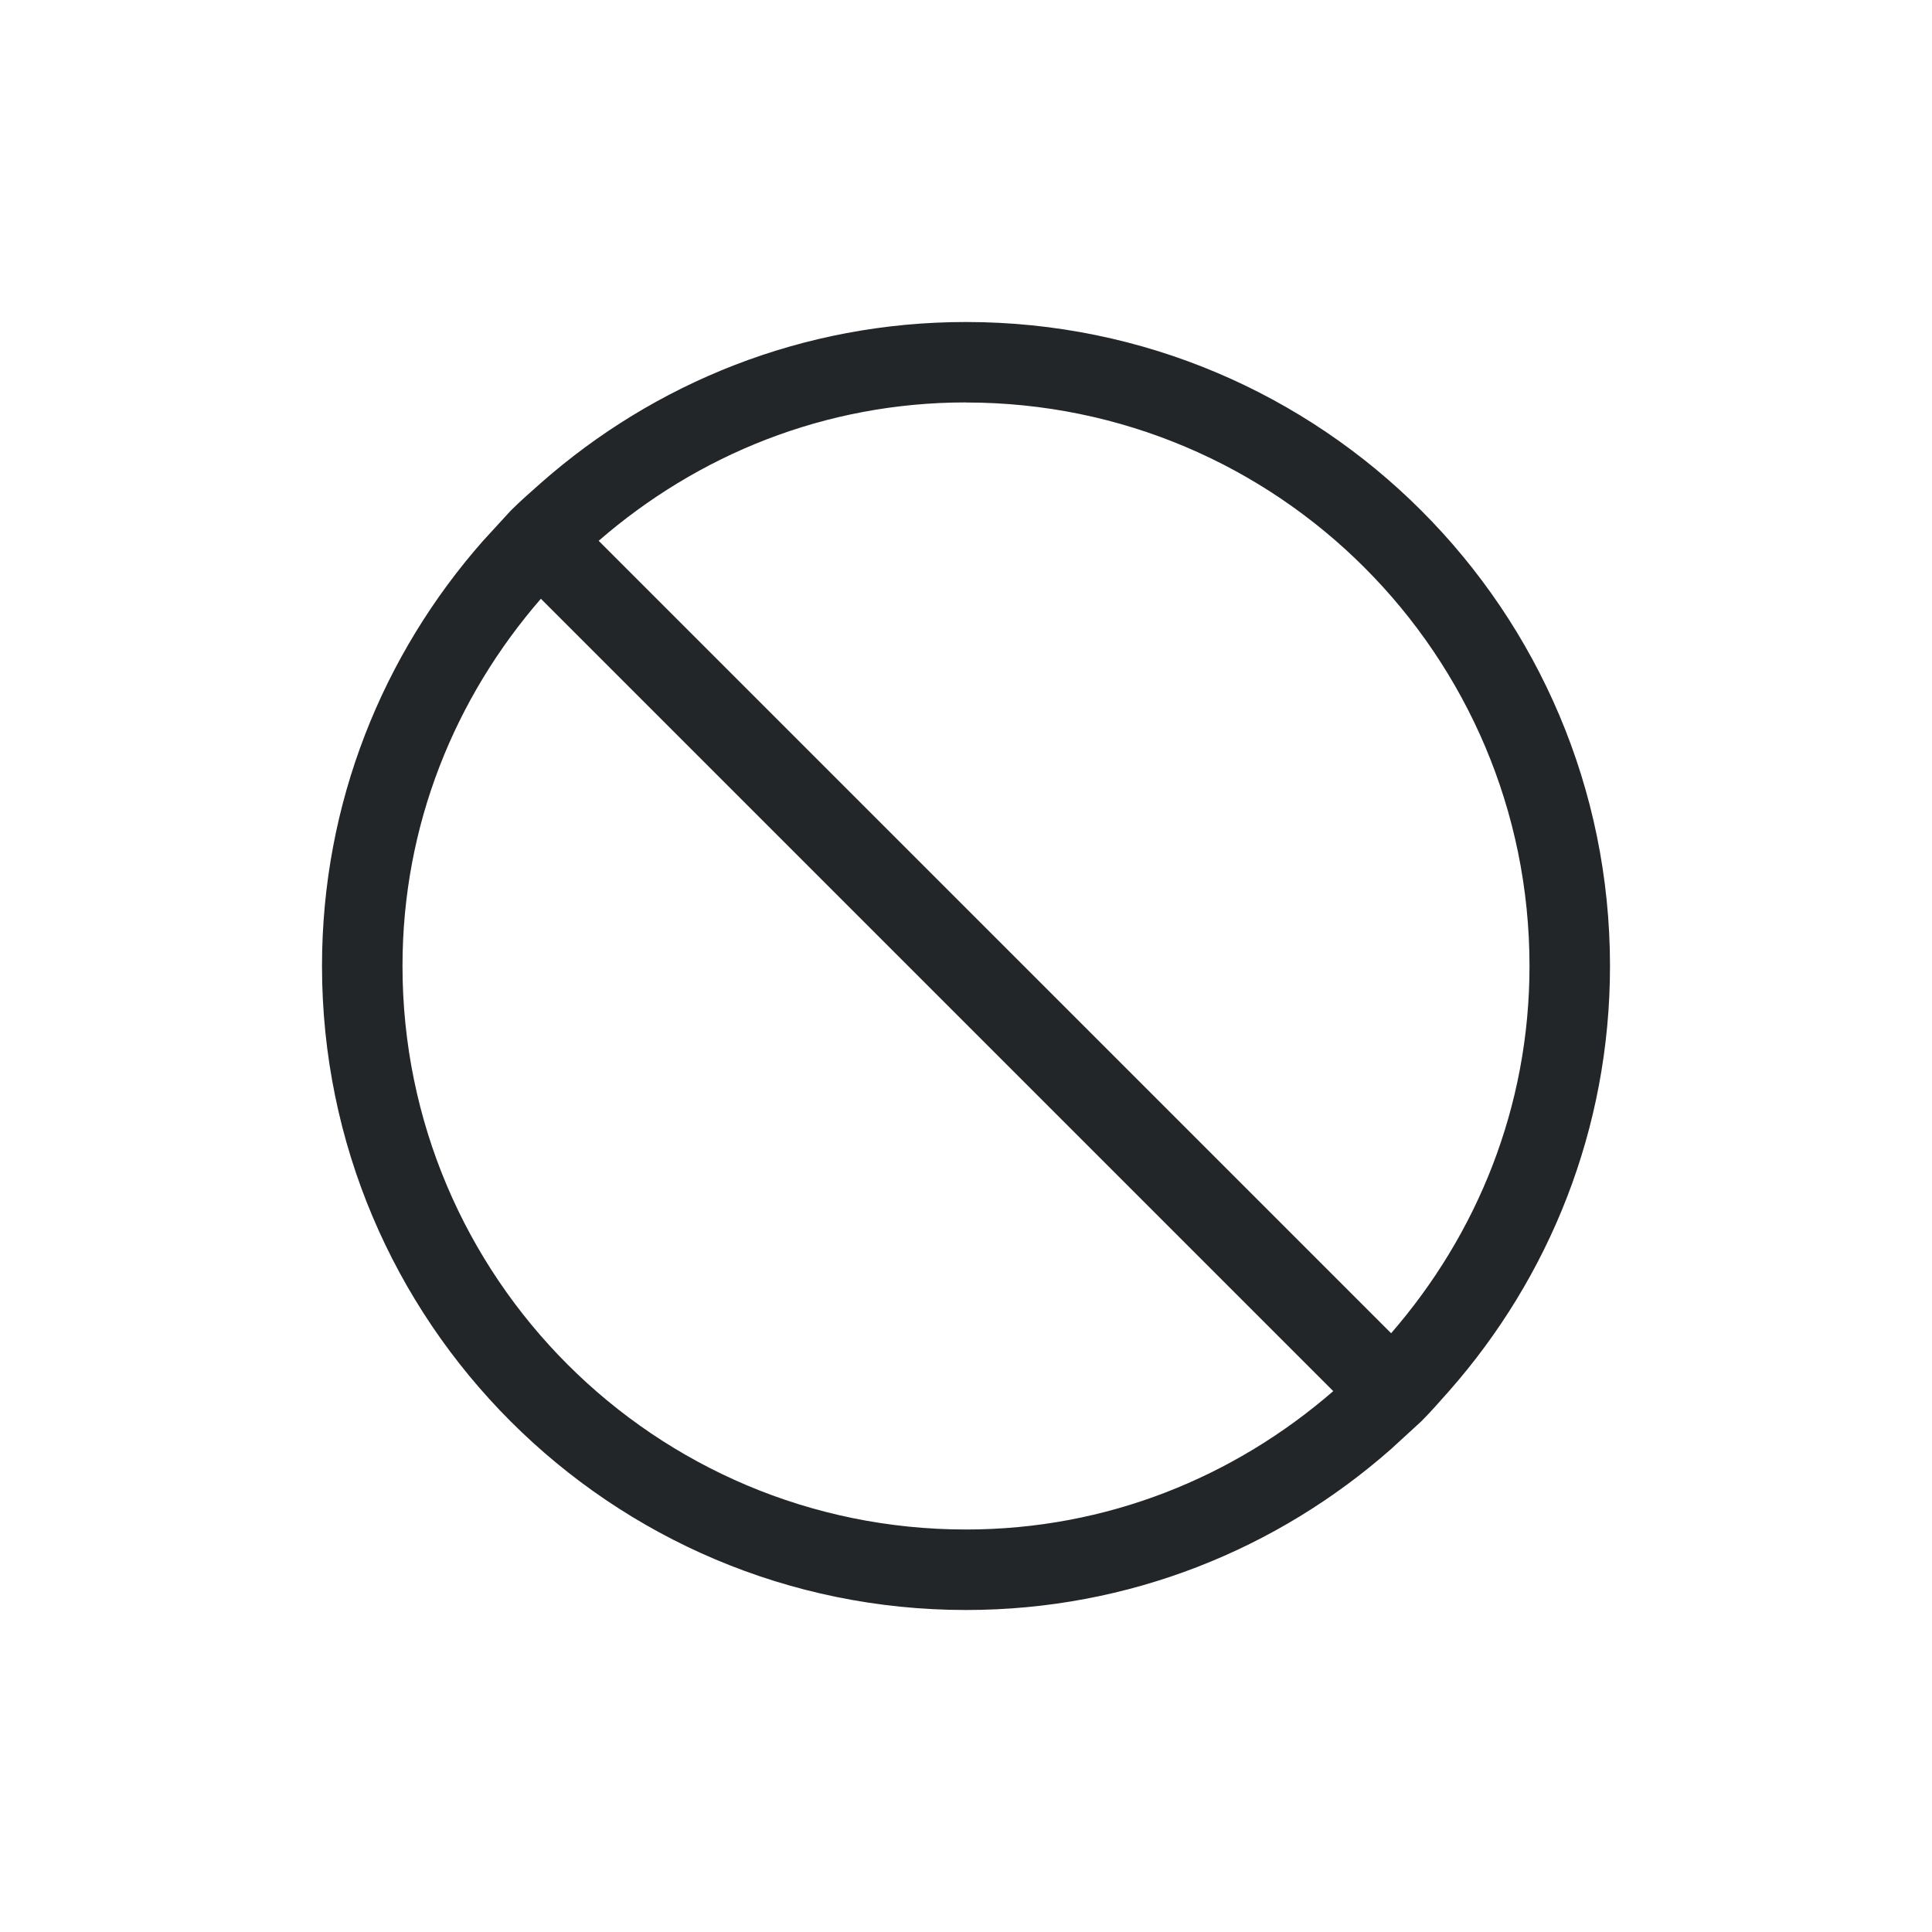
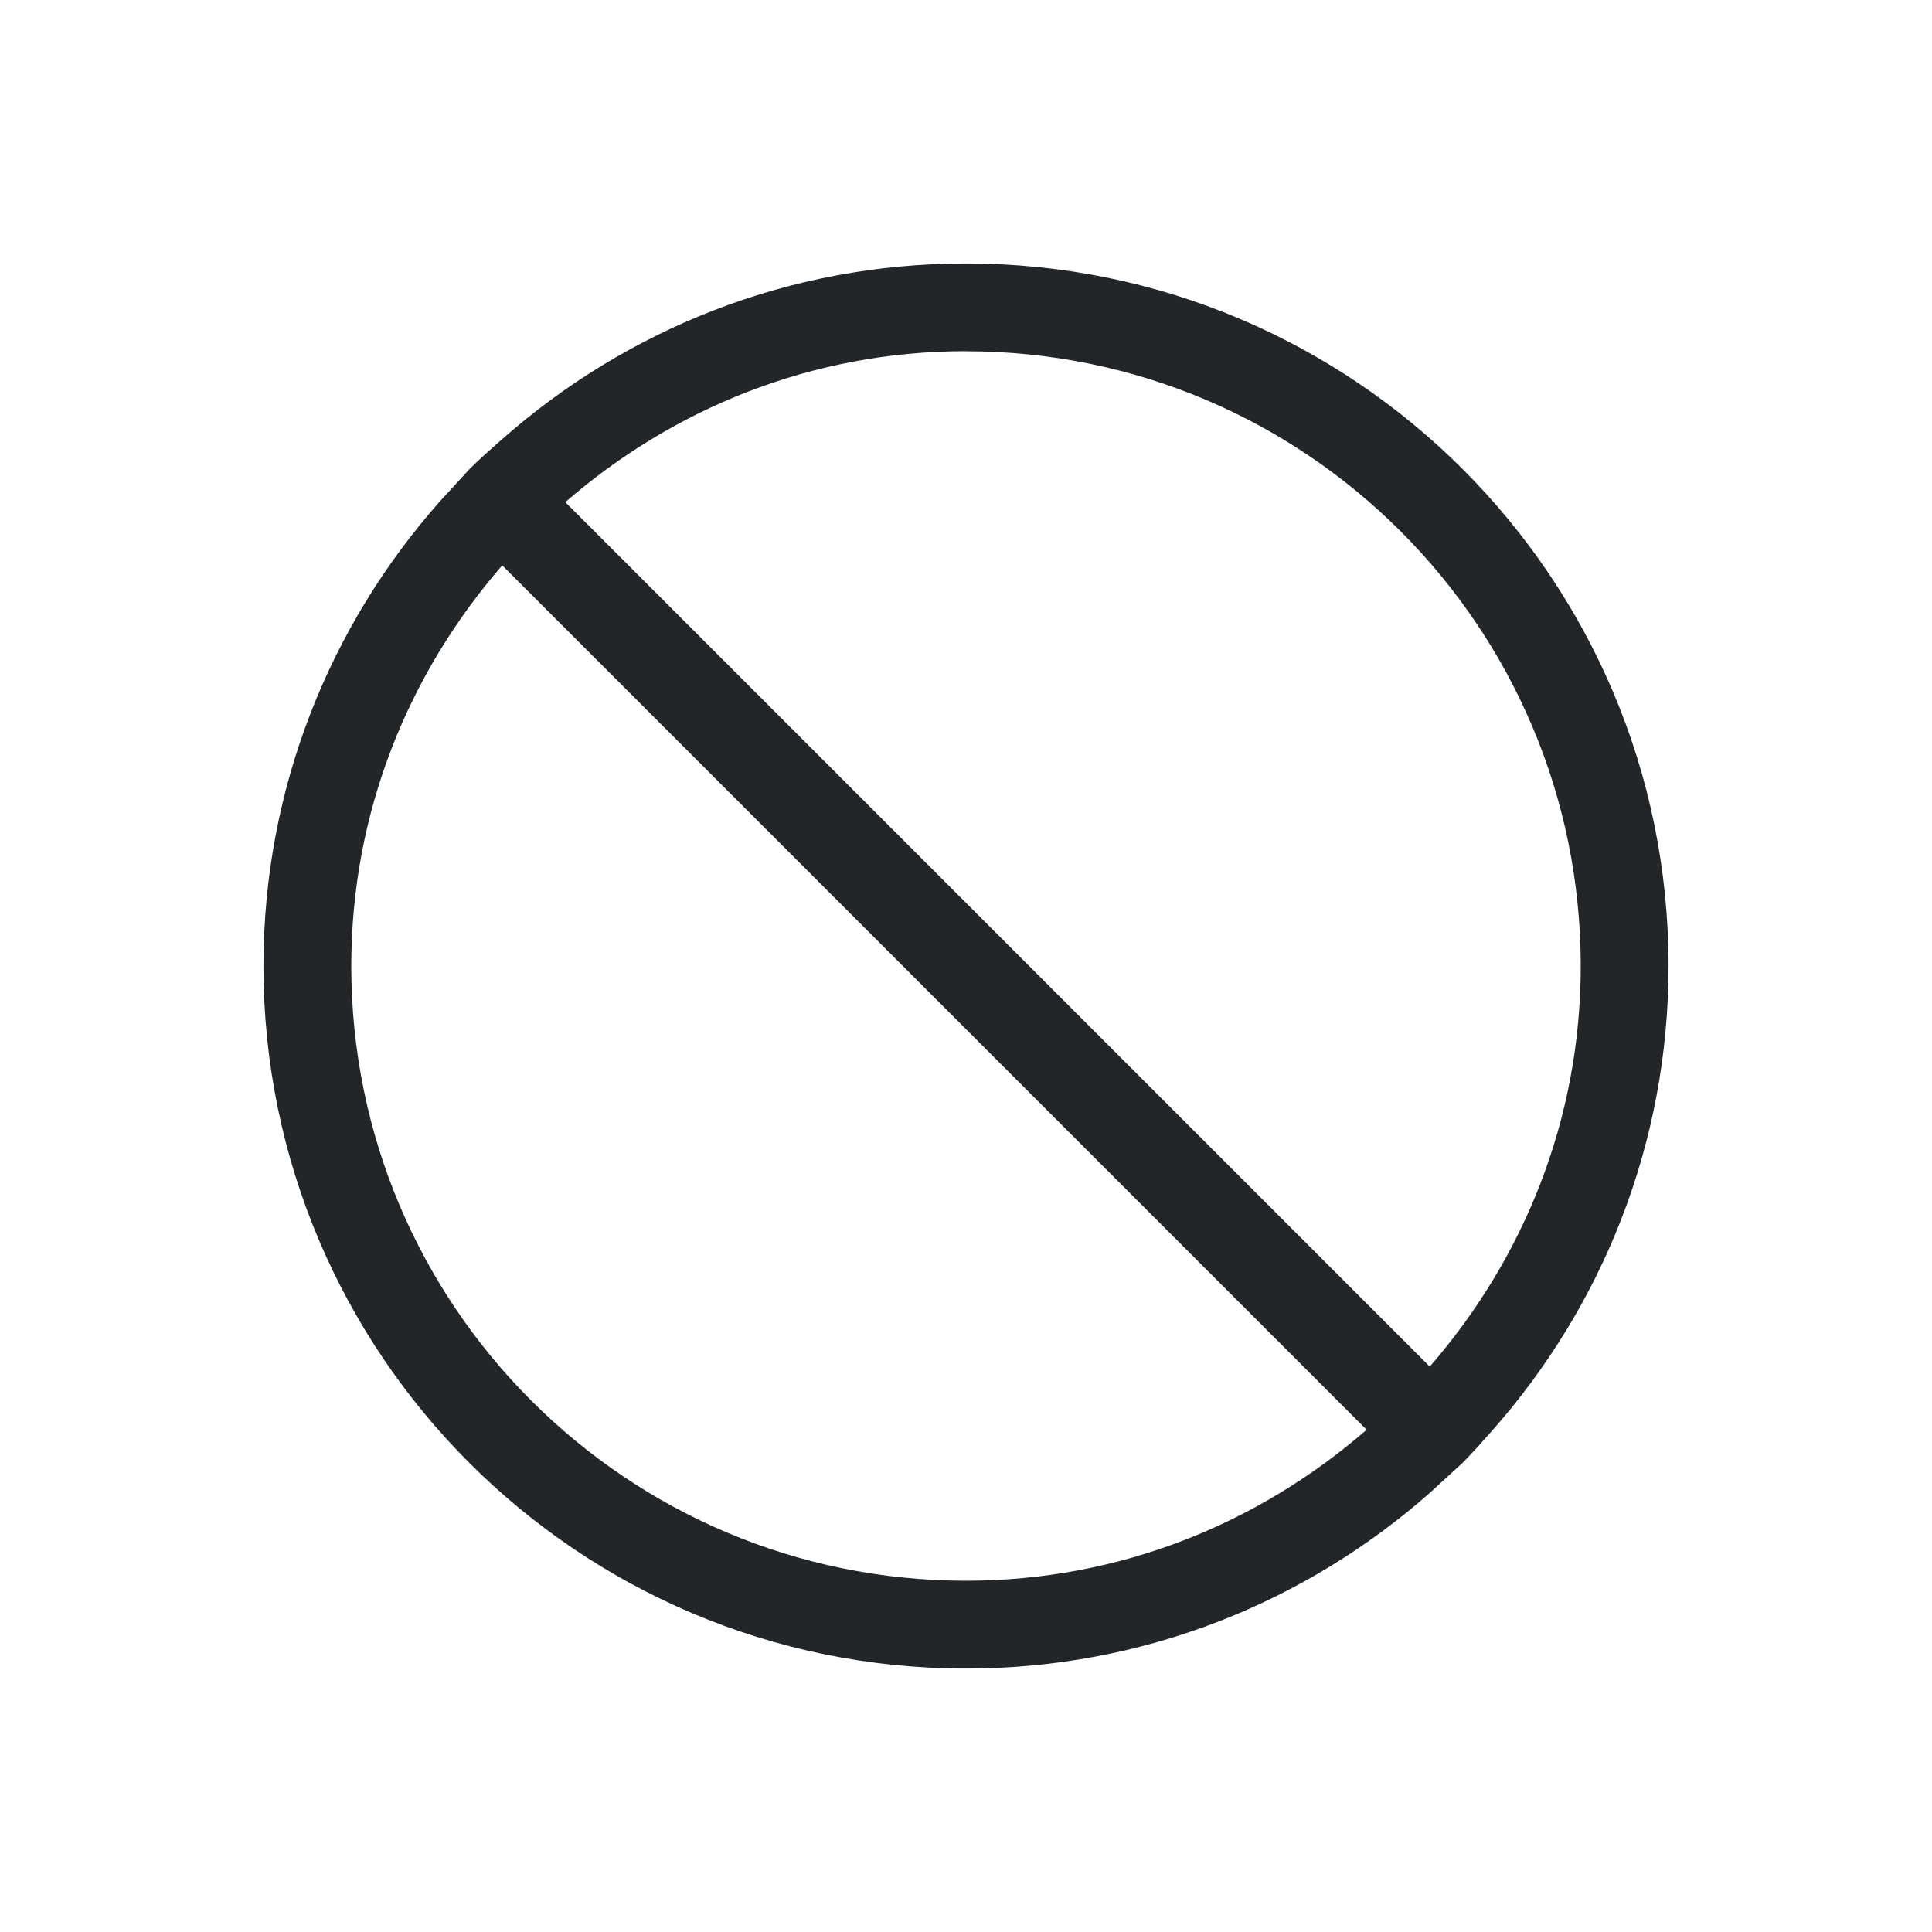
- <svg xmlns="http://www.w3.org/2000/svg" viewBox="0 0 24 24">
+ <svg xmlns="http://www.w3.org/2000/svg" viewBox="0 0 22 22">
  <defs id="defs3051">
    <style type="text/css" id="current-color-scheme">
      .ColorScheme-Text {
        color:#232629;
      }
      </style>
  </defs>
-   <g transform="translate(1,1)">
-     <path style="fill:currentColor;fill-opacity:1;stroke:none" transform="translate(-1-1)" d="m12 4c-2.028 0-3.871.757-5.281 2-.126.111-.256.225-.375.344l-.344.375c-1.243 1.41-2 3.254-2 5.281 0 4.418 3.582 8 8 8 2.028 0 3.871-.757 5.281-2l.375-.344c.119-.119.232-.249.344-.375 1.243-1.41 2-3.254 2-5.281 0-4.418-3.582-8-8-8m0 1c3.866 0 7 3.134 7 7 0 1.754-.653 3.334-1.719 4.562l-9.844-9.844c1.228-1.066 2.809-1.719 4.562-1.719m-5.281 2.438l9.844 9.844c-1.228 1.066-2.809 1.719-4.562 1.719-3.866 0-7-3.134-7-7 0-1.754.653-3.334 1.719-4.562" class="ColorScheme-Text" />
-   </g>
+   <path style="fill:currentColor;fill-opacity:1;stroke:none" transform="translate(-1-1)" d="m12 4c-2.028 0-3.871.757-5.281 2-.126.111-.256.225-.375.344l-.344.375c-1.243 1.41-2 3.254-2 5.281 0 4.418 3.582 8 8 8 2.028 0 3.871-.757 5.281-2l.375-.344c.119-.119.232-.249.344-.375 1.243-1.41 2-3.254 2-5.281 0-4.418-3.582-8-8-8m0 1c3.866 0 7 3.134 7 7 0 1.754-.653 3.334-1.719 4.562l-9.844-9.844c1.228-1.066 2.809-1.719 4.562-1.719m-5.281 2.438l9.844 9.844c-1.228 1.066-2.809 1.719-4.562 1.719-3.866 0-7-3.134-7-7 0-1.754.653-3.334 1.719-4.562" class="ColorScheme-Text" />
</svg>
